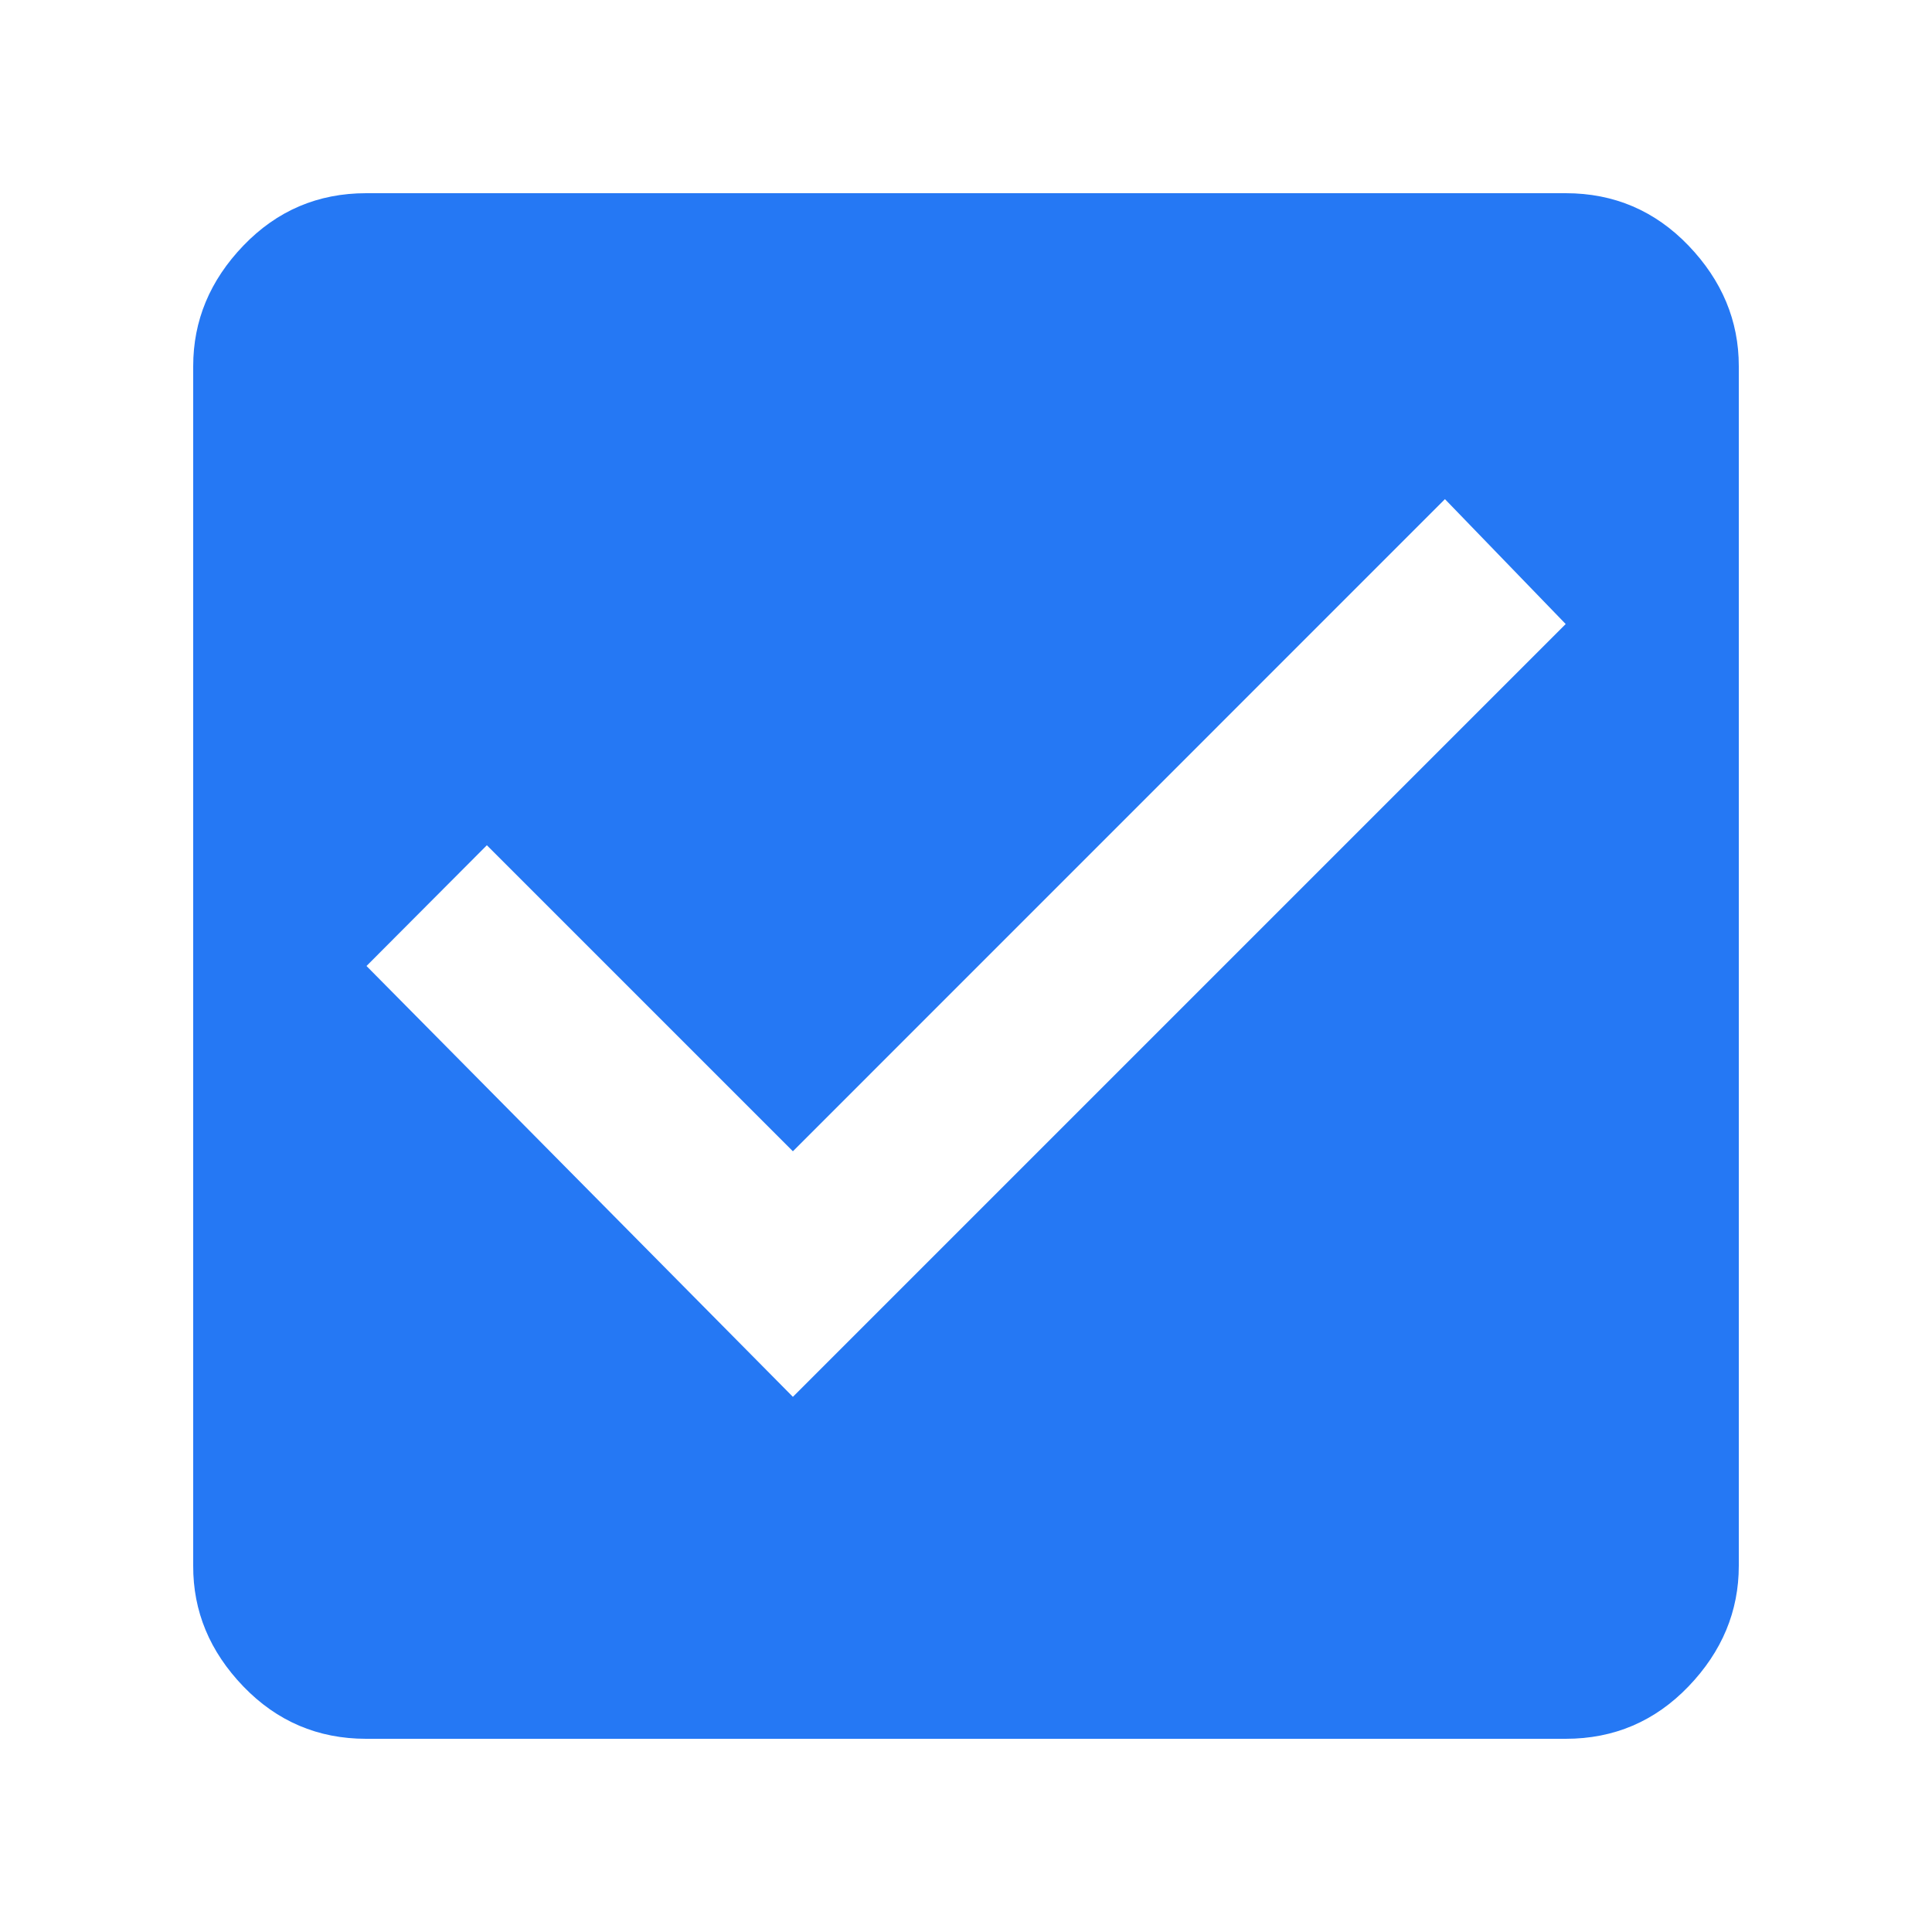
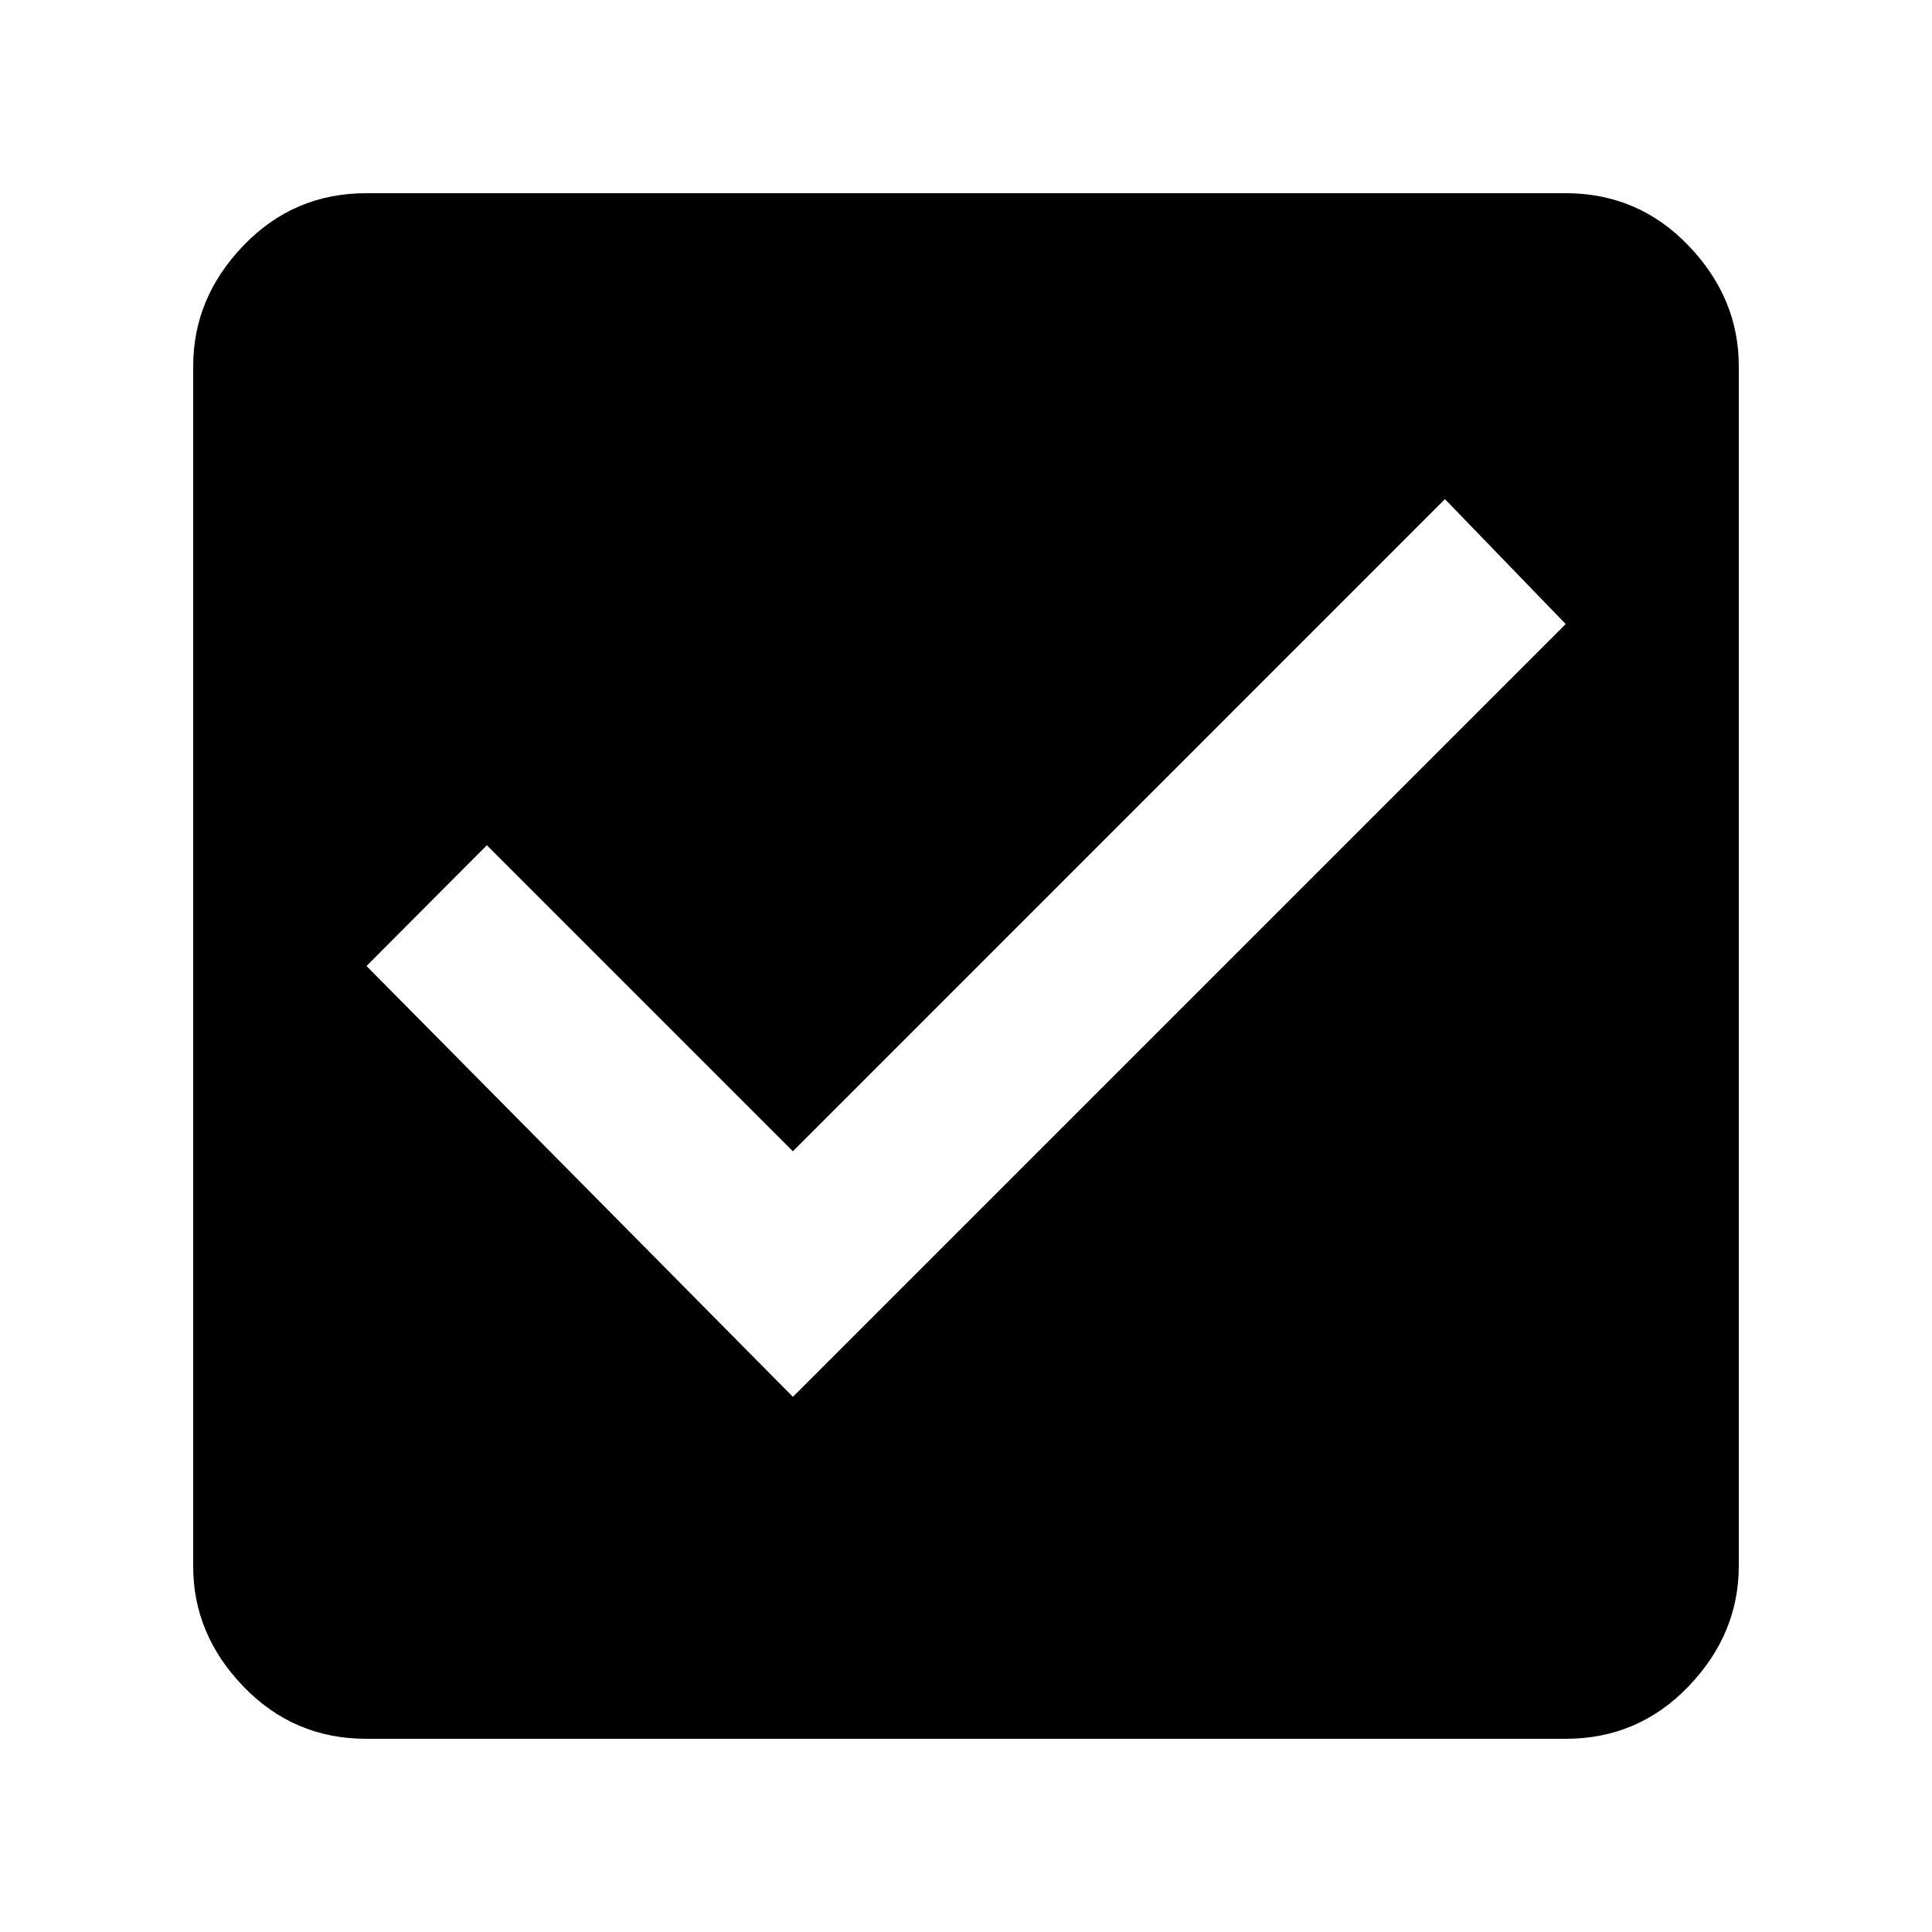
<svg xmlns="http://www.w3.org/2000/svg" data-token-name="checkbox--checked" width="20" height="20" viewBox="0 0 20 20" fill="none">
-   <path d="M8.208 14.46L16.208 6.46L14.958 5.167L8.208 11.918L5.04 8.75L3.794 10L8.208 14.46ZM16.208 2C16.708 2 17.132 2.181 17.479 2.542C17.826 2.904 18 3.32 18 3.79V16.208C18 16.68 17.826 17.097 17.479 17.458C17.132 17.819 16.708 18 16.208 18H3.79C3.291 18 2.867 17.819 2.519 17.458C2.171 17.096 1.998 16.68 2 16.208V3.79C2 3.319 2.173 2.903 2.52 2.542C2.867 2.181 3.29 2 3.791 2H16.209H16.208Z" fill="#2578F4" />
+   <path d="M8.208 14.46L16.208 6.46L14.958 5.167L8.208 11.918L5.04 8.75L3.794 10L8.208 14.46ZM16.208 2C16.708 2 17.132 2.181 17.479 2.542C17.826 2.904 18 3.32 18 3.79V16.208C18 16.68 17.826 17.097 17.479 17.458C17.132 17.819 16.708 18 16.208 18H3.79C3.291 18 2.867 17.819 2.519 17.458C2.171 17.096 1.998 16.68 2 16.208V3.79C2 3.319 2.173 2.903 2.52 2.542C2.867 2.181 3.29 2 3.791 2H16.209H16.208Z" fill="currentColor" />
</svg>
